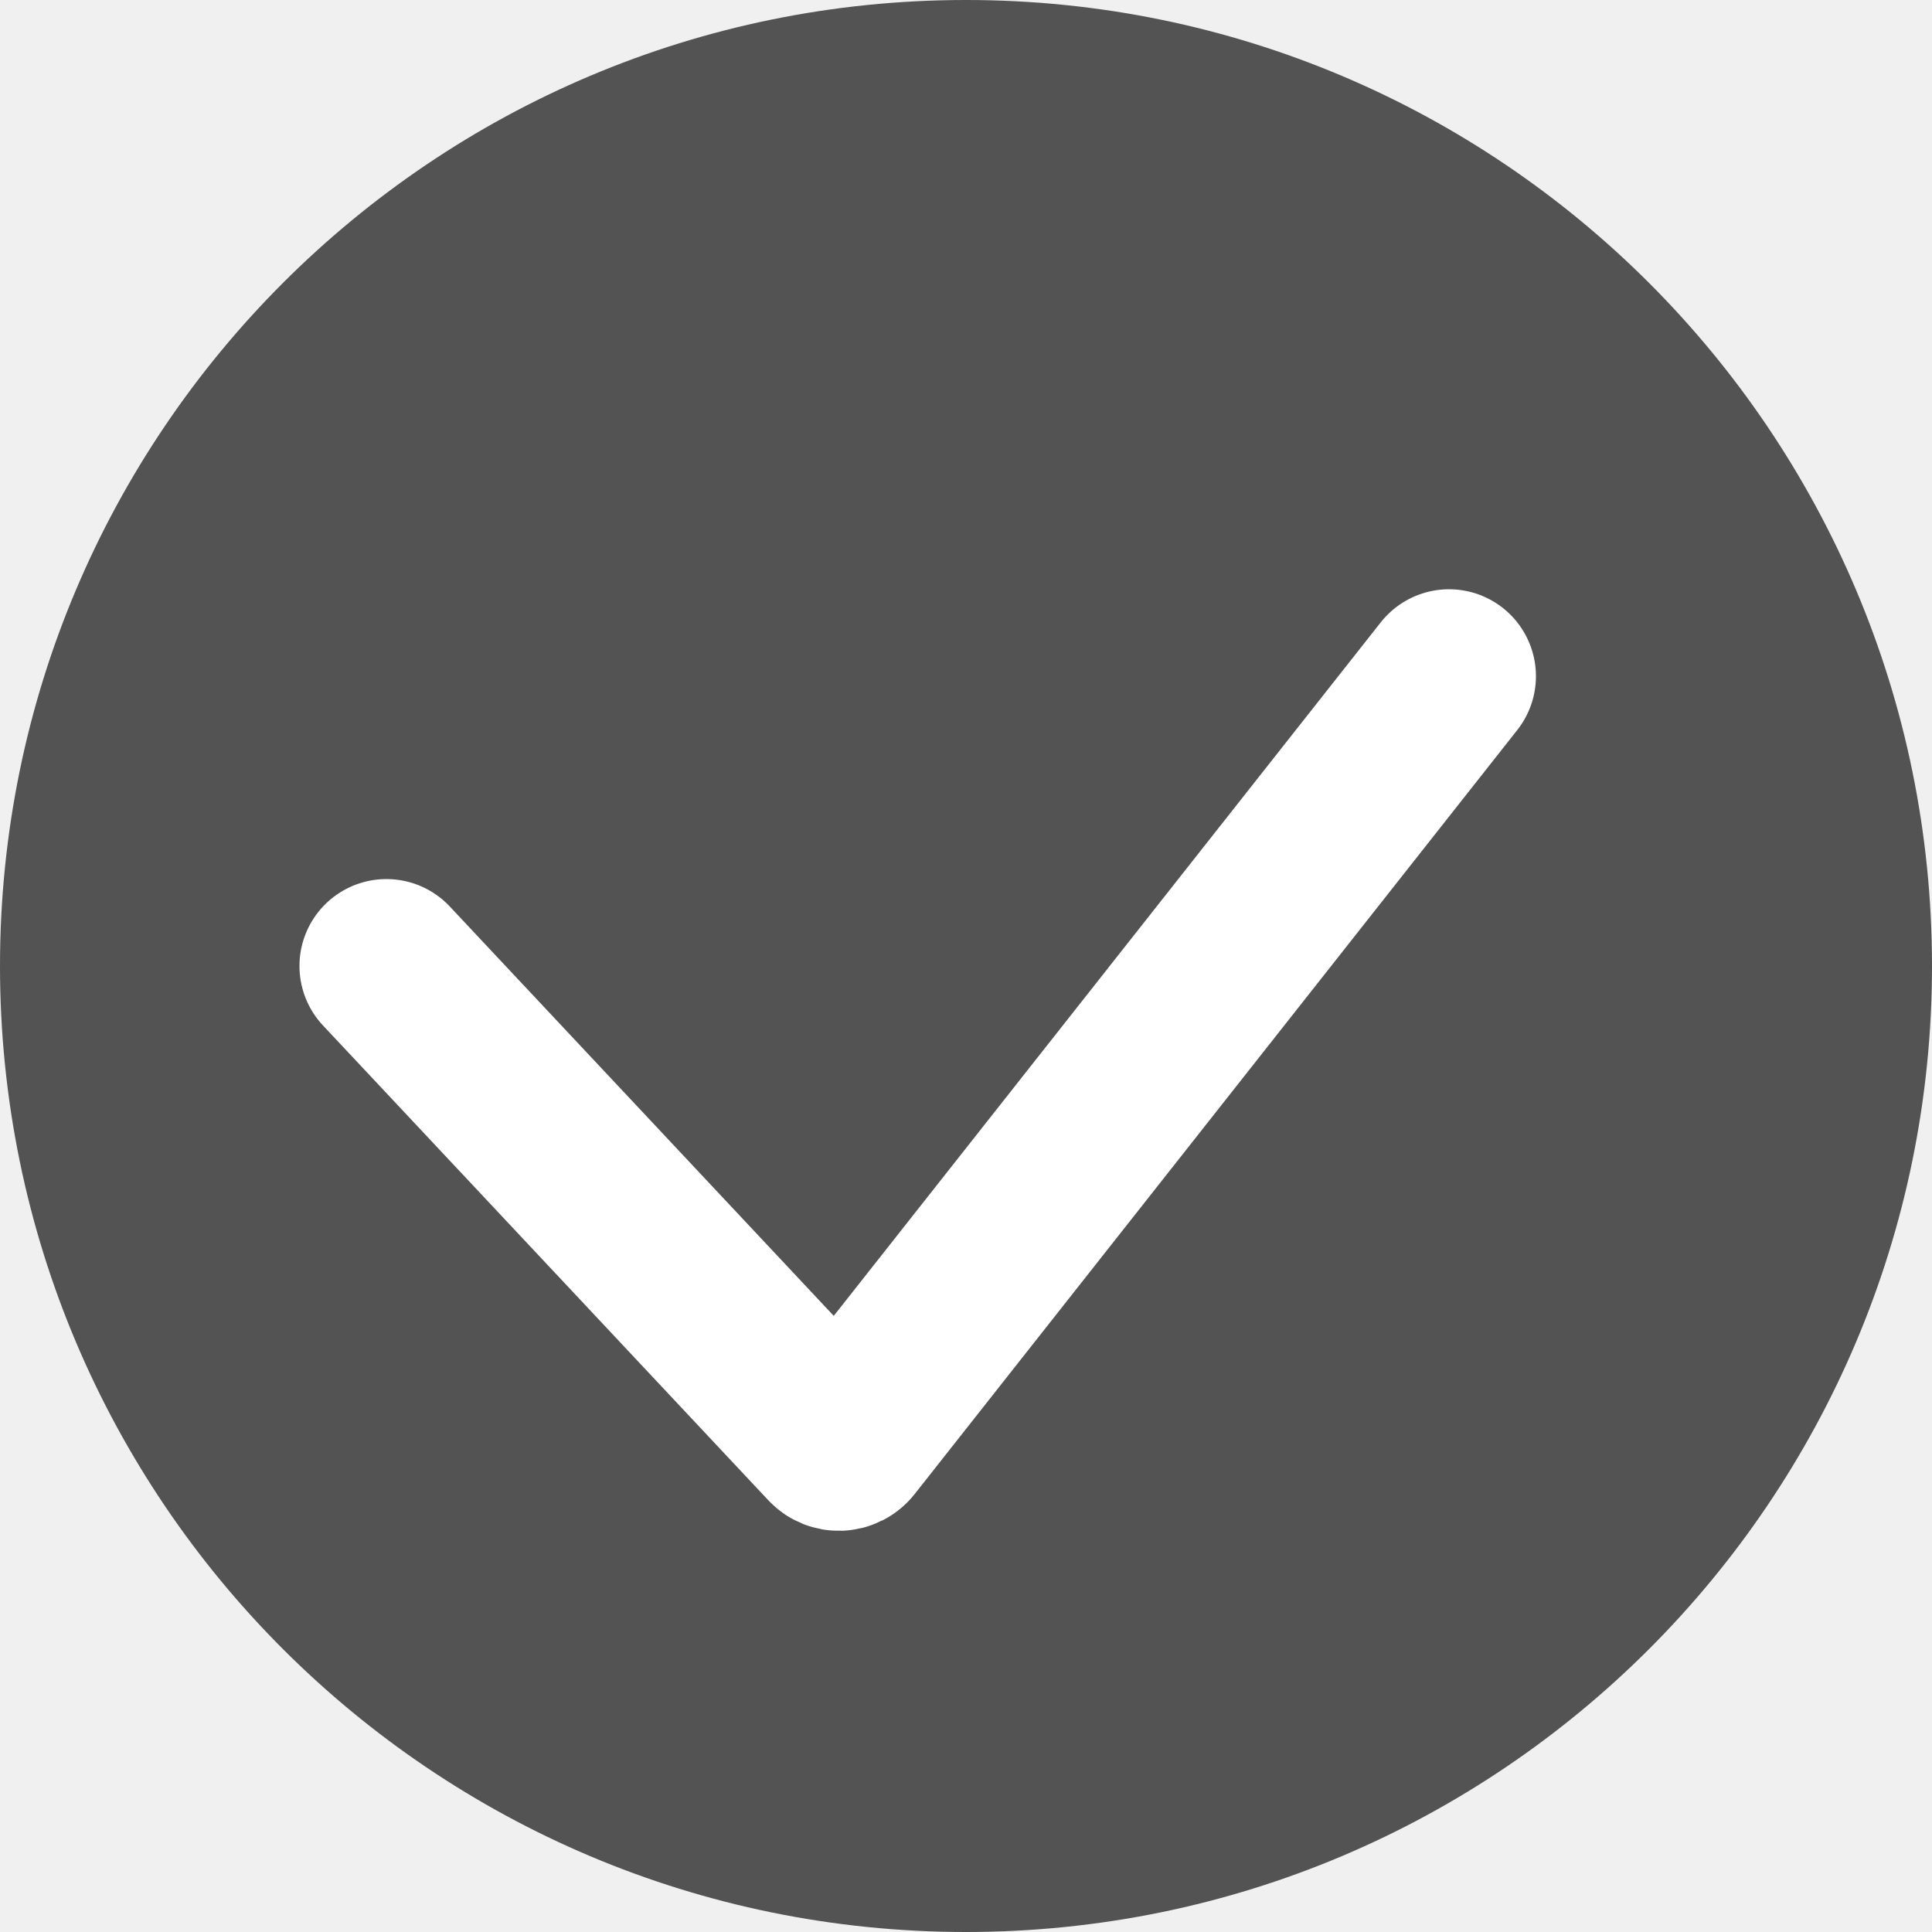
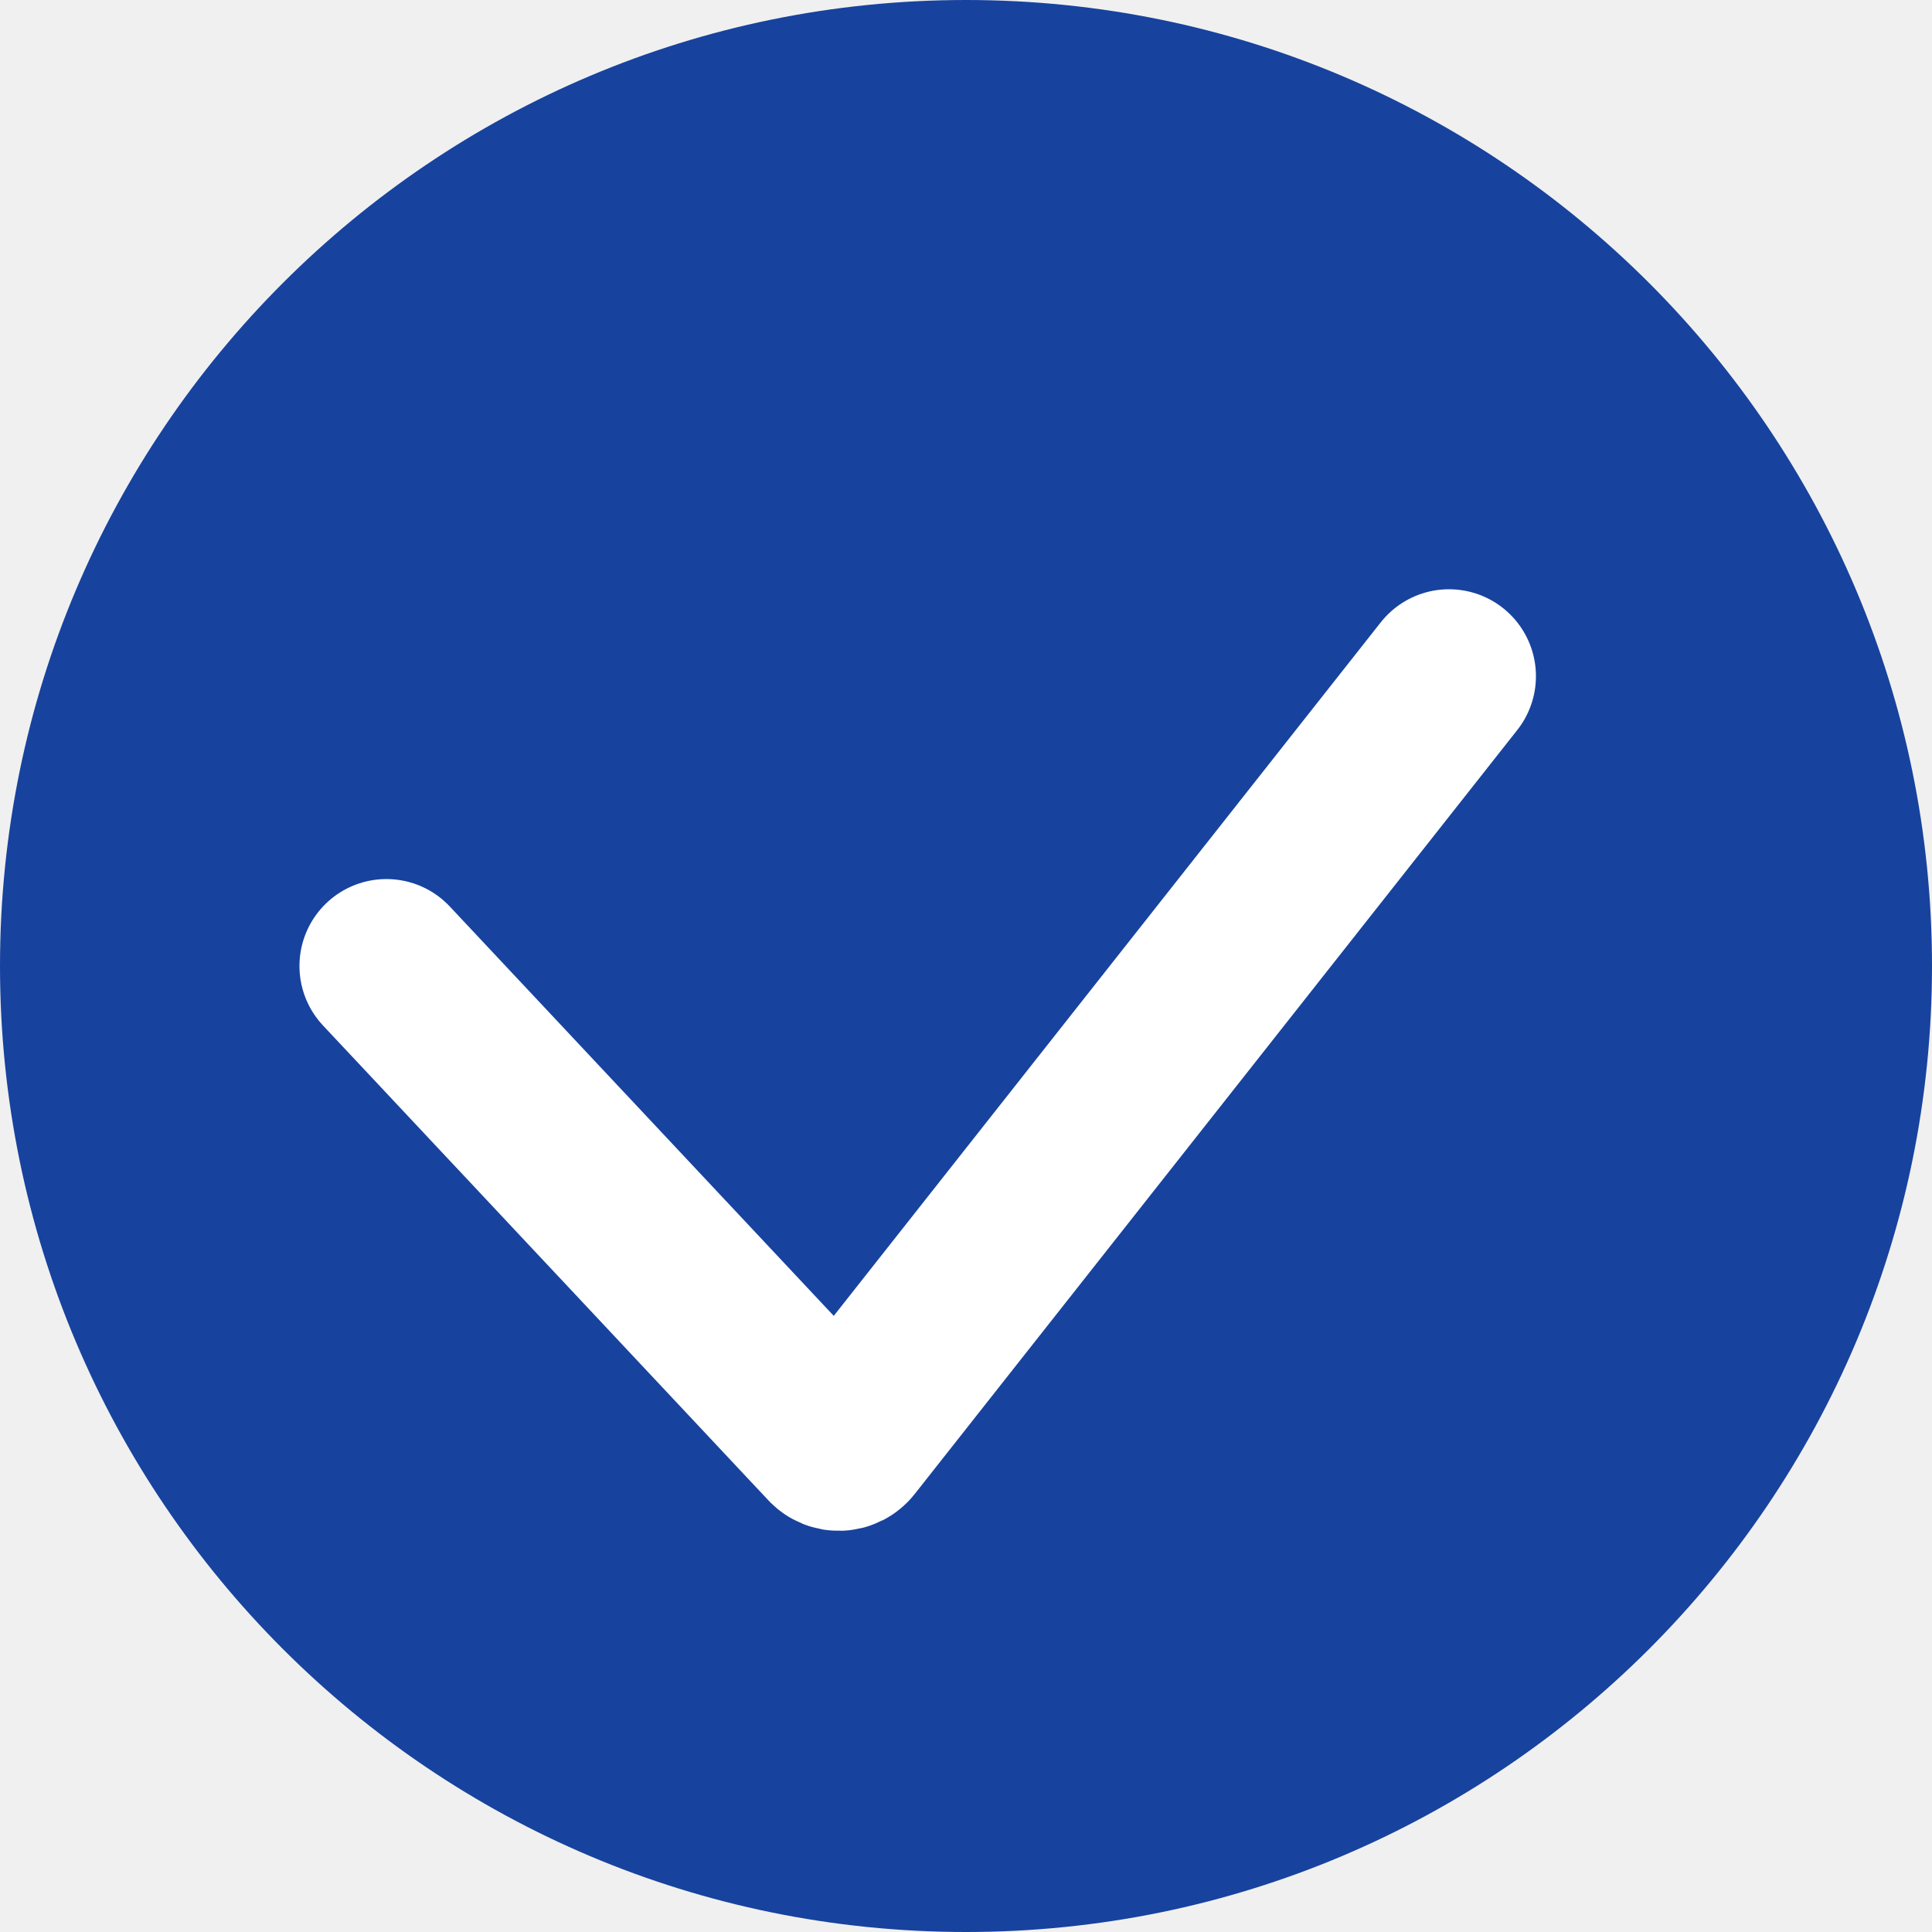
<svg xmlns="http://www.w3.org/2000/svg" width="20" height="20" viewBox="0 0 20 20" fill="none">
-   <circle cx="10" cy="10" r="10" fill="#535353" />
+   <circle cx="10" cy="10" r="10" fill="#17439E" />
  <path d="M4 10L8.61 14.915C8.652 14.96 8.724 14.957 8.762 14.909L15 7" stroke="white" stroke-width="1.8" stroke-linecap="round" />
</svg>
